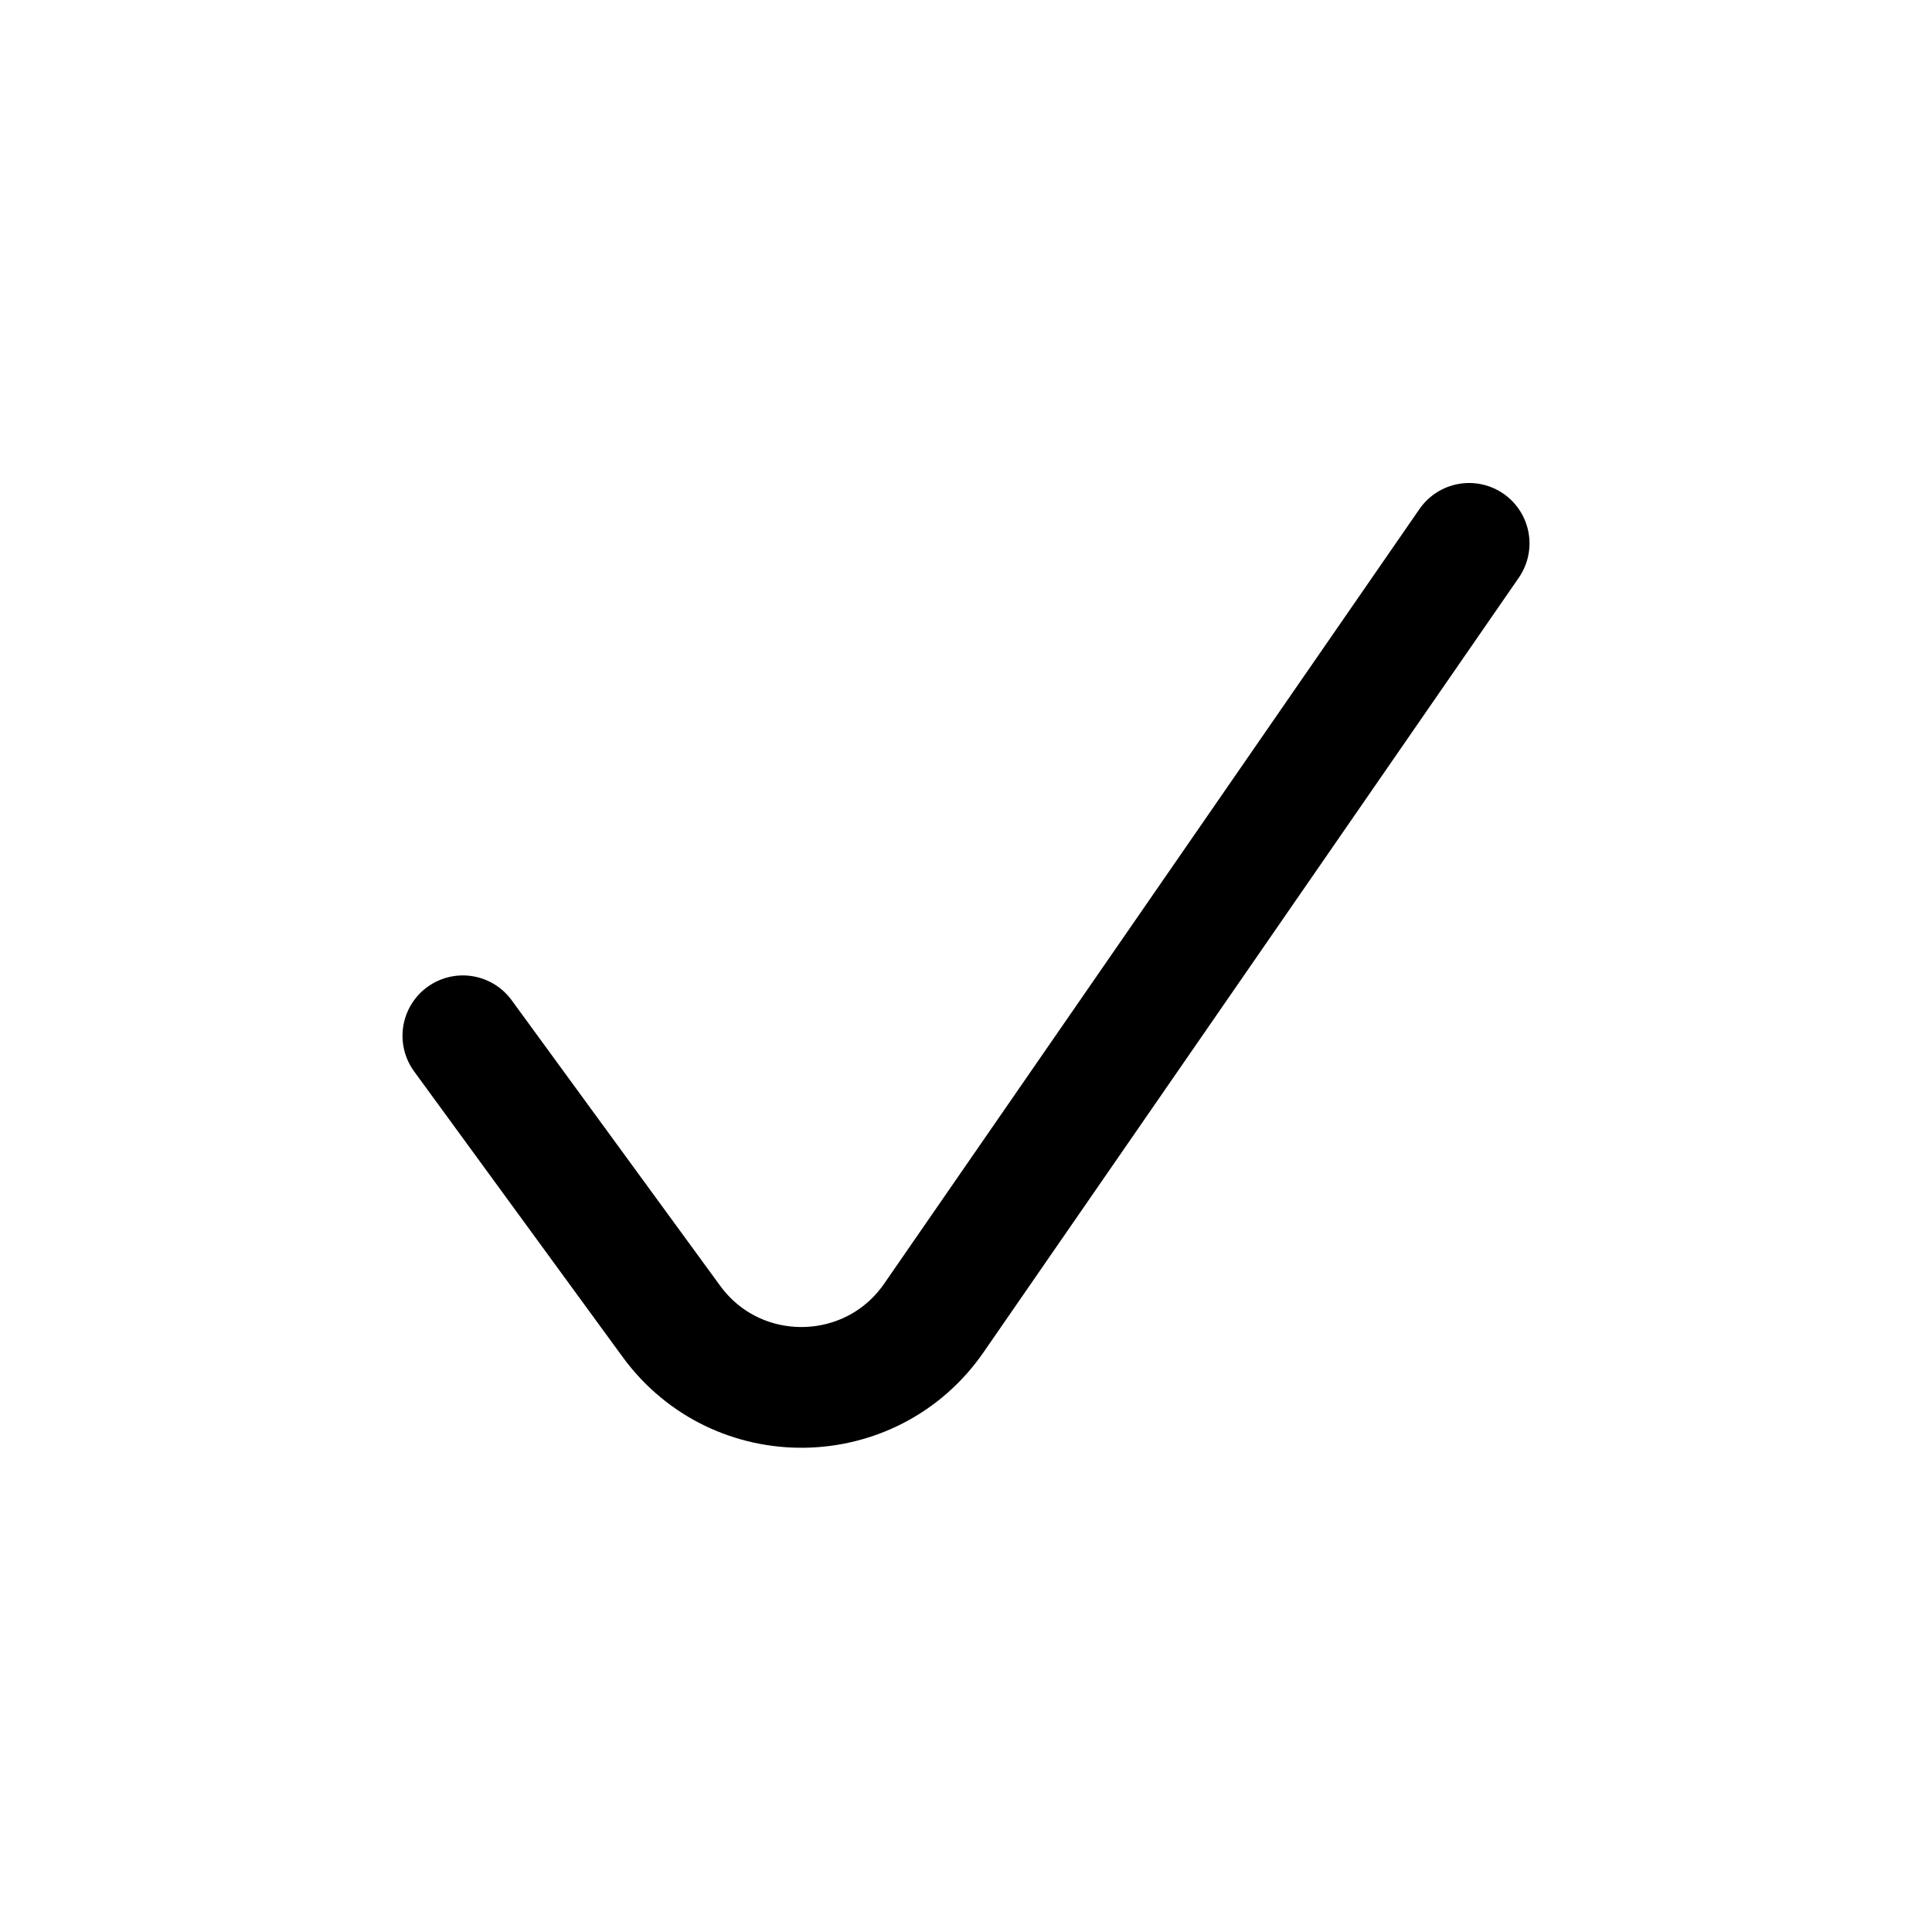
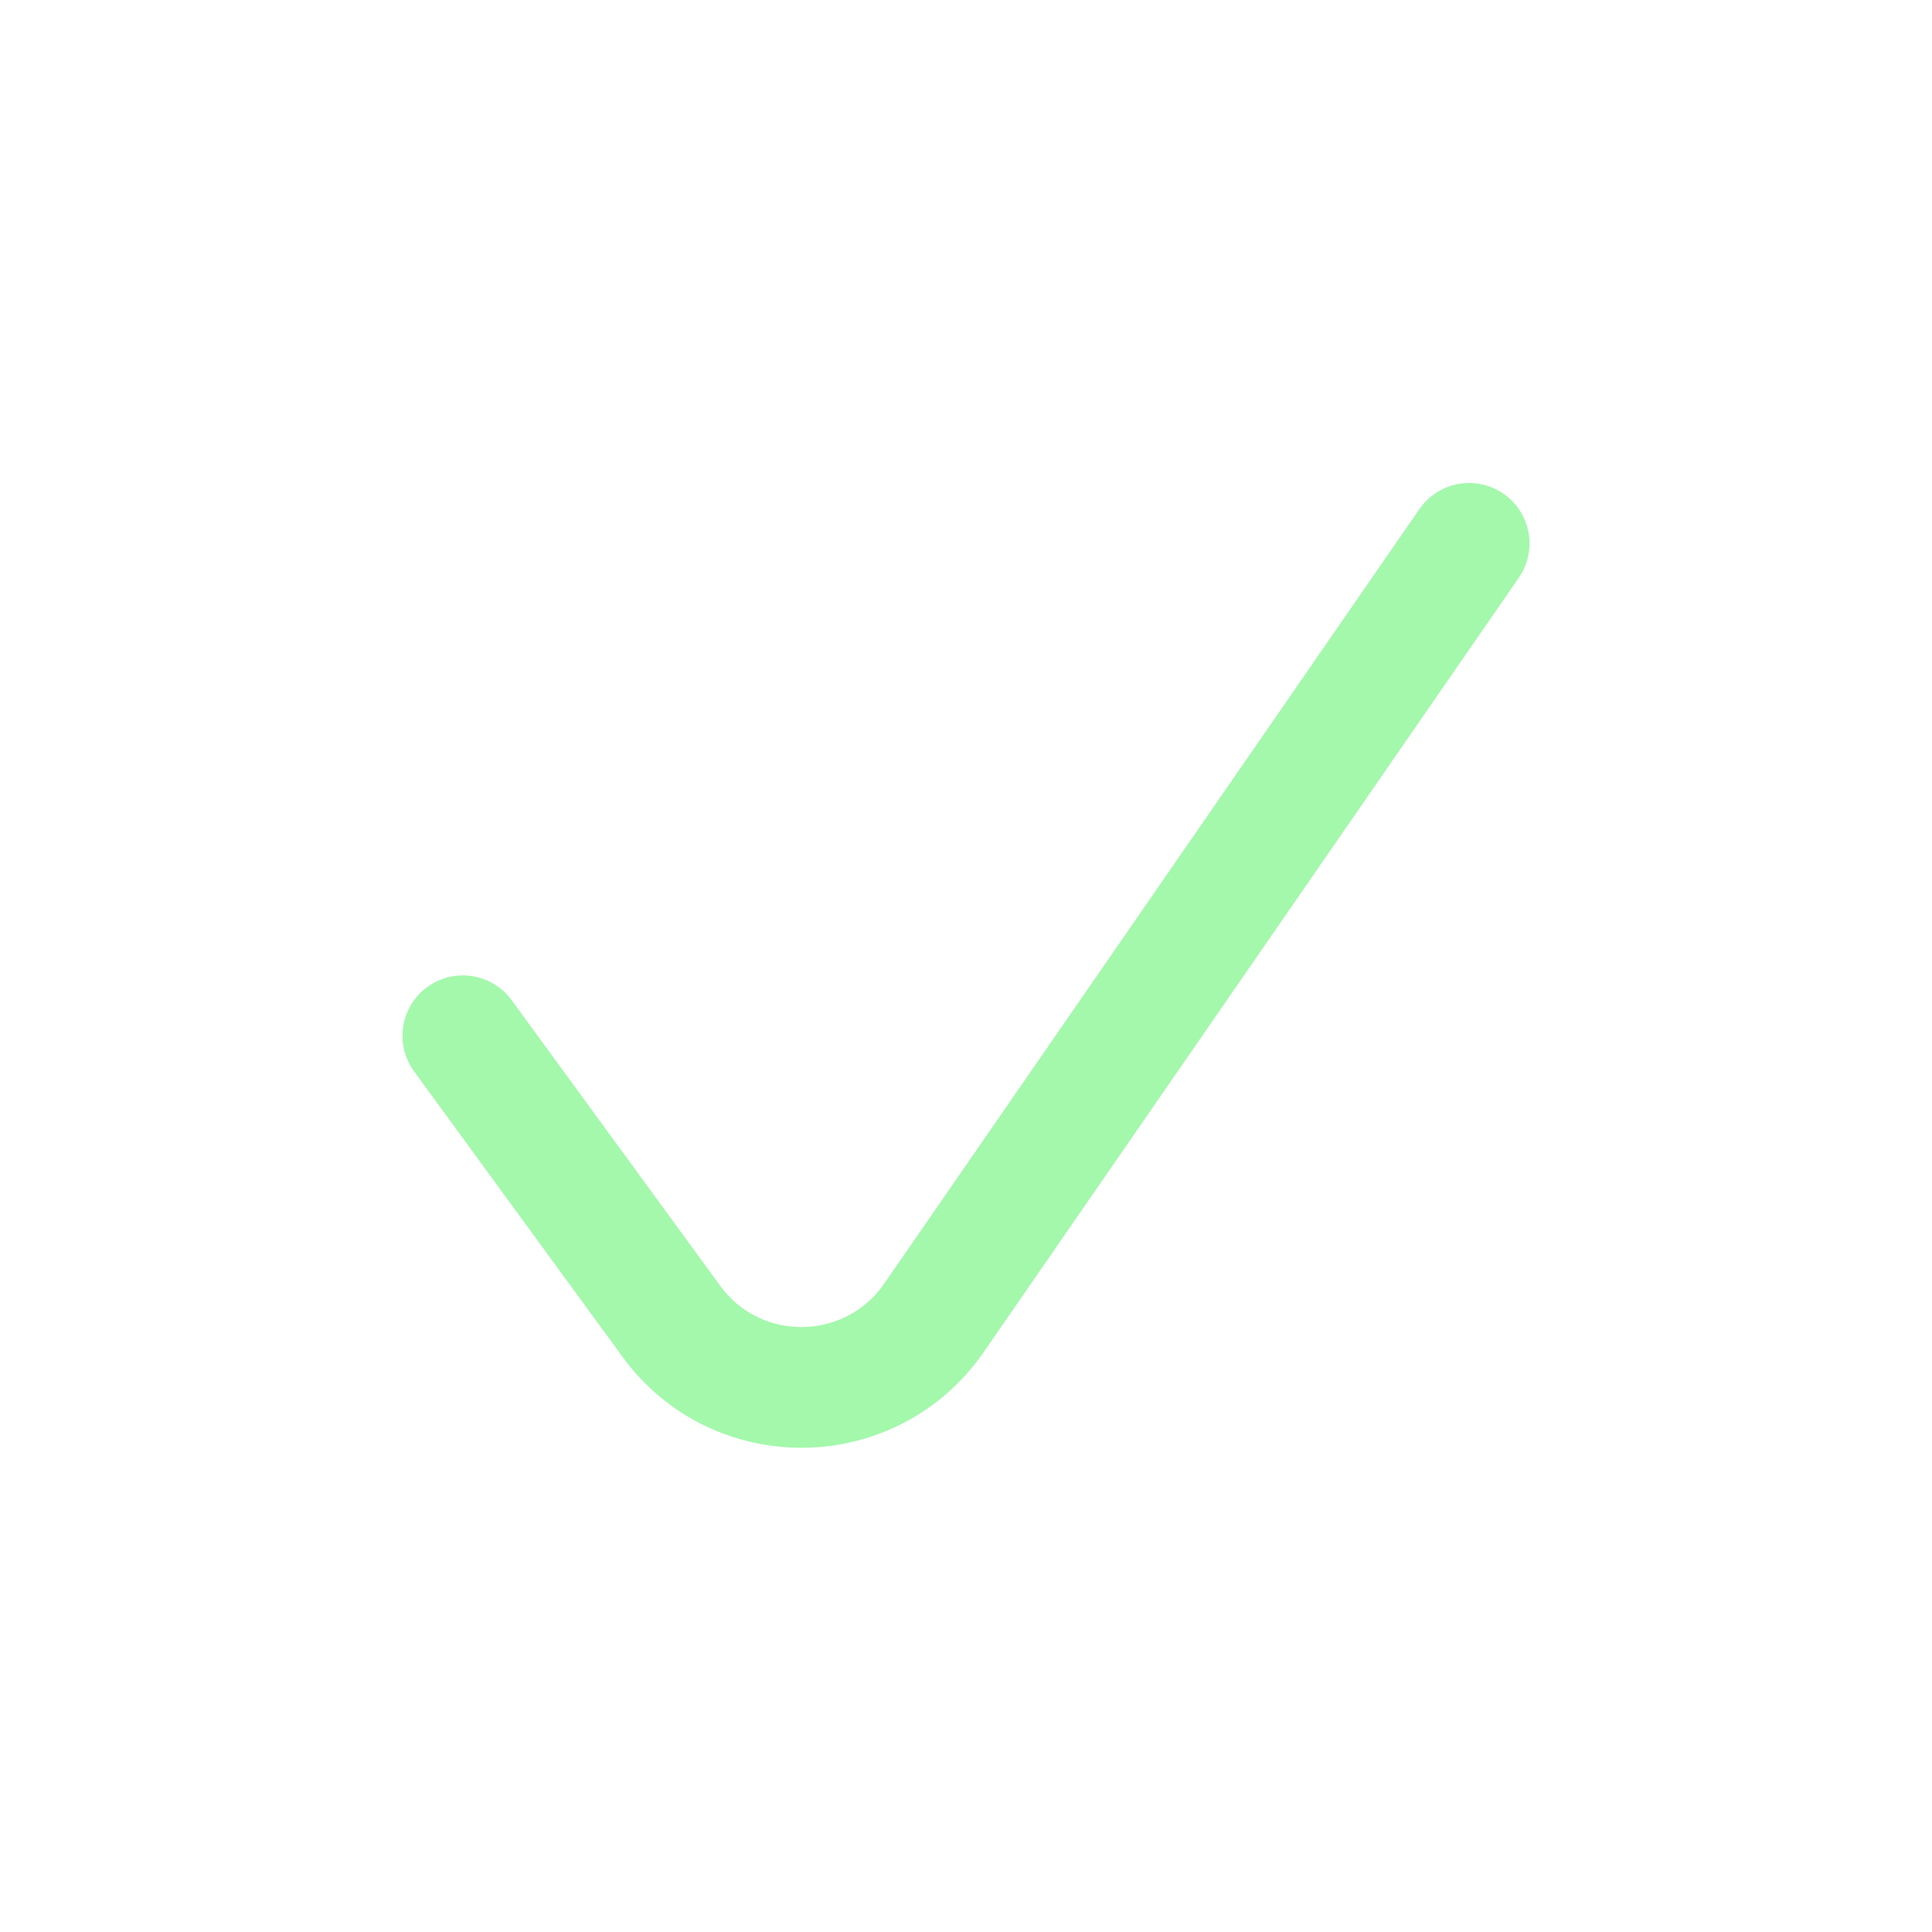
- <svg width="24" height="24" fill="none" viewBox="0 0 24 24">
-   <path stroke="currentColor" stroke-linecap="round" stroke-linejoin="round" stroke-width="1.5" d="M5.75 12.867L8.34 16.414C9.152 17.526 10.818 17.504 11.601 16.372L18.25 6.75" />
+ <svg xmlns="http://www.w3.org/2000/svg" width="50" height="50" fill="none" viewBox="0 0 24 24">
+   <path stroke="#A3F8AB" stroke-linecap="round" stroke-linejoin="round" stroke-width="1.5" d="M5.75 12.867L8.34 16.414C9.152 17.526 10.818 17.504 11.601 16.372L18.25 6.75" />
</svg>
